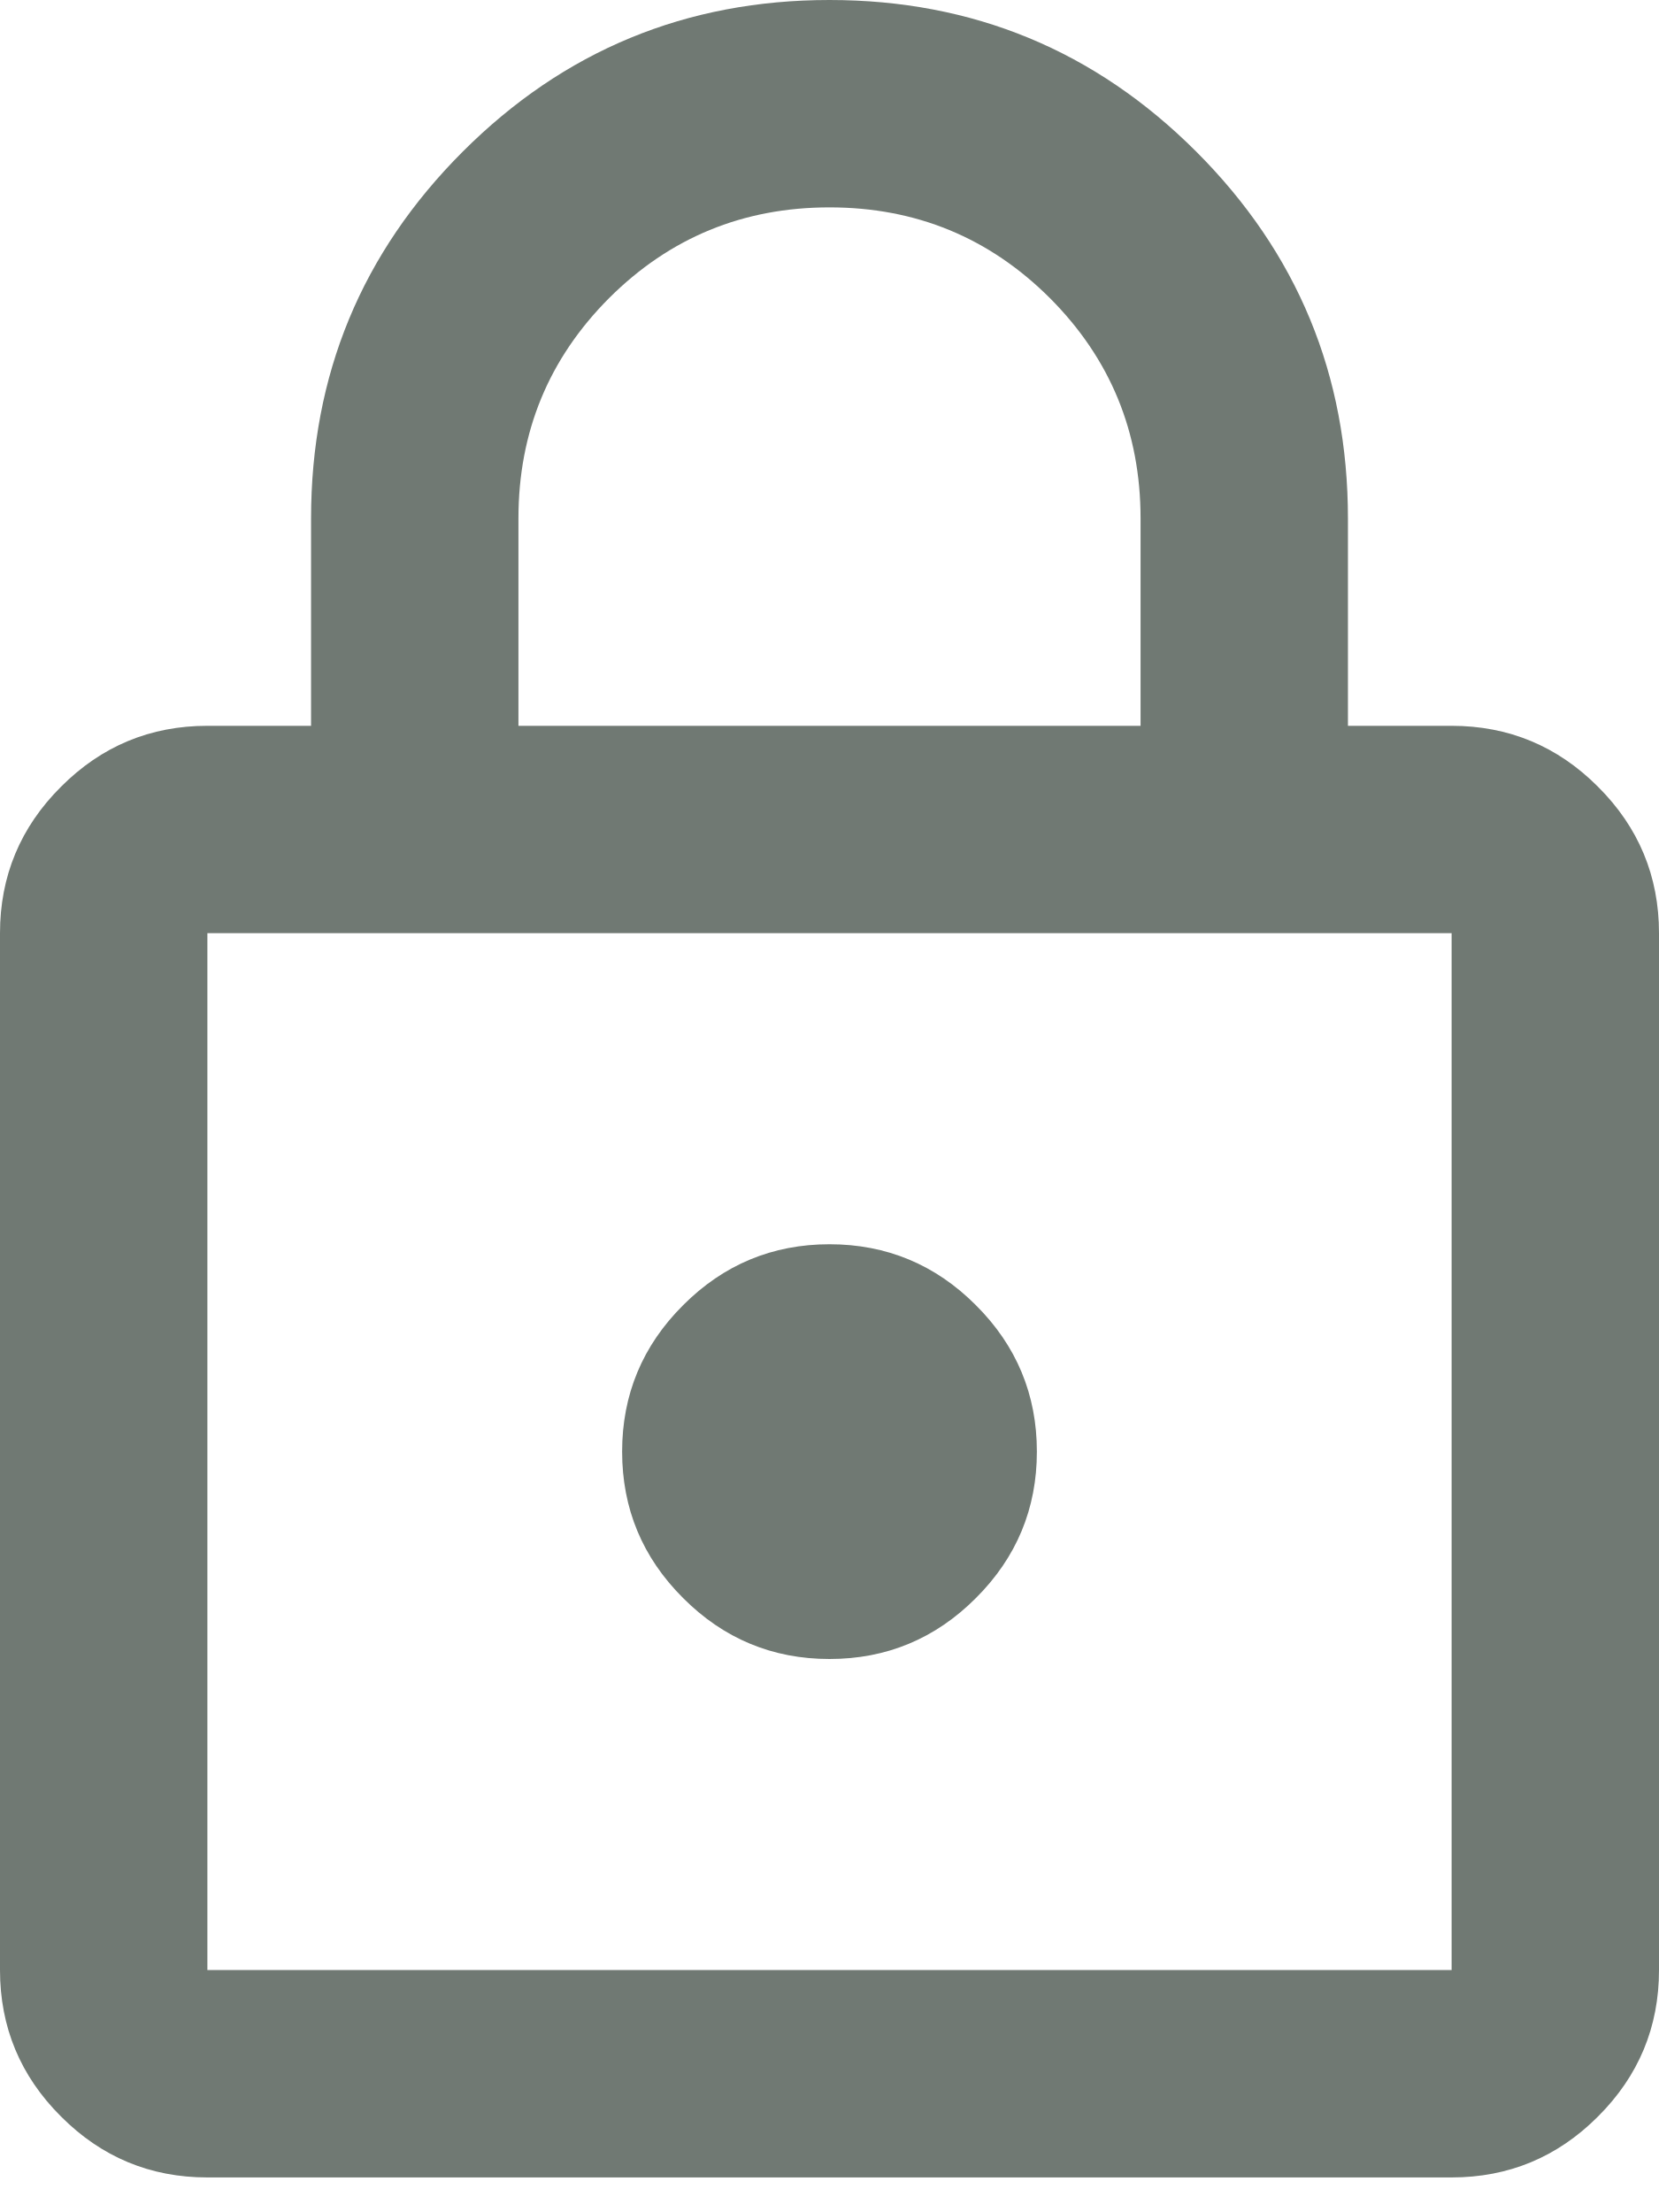
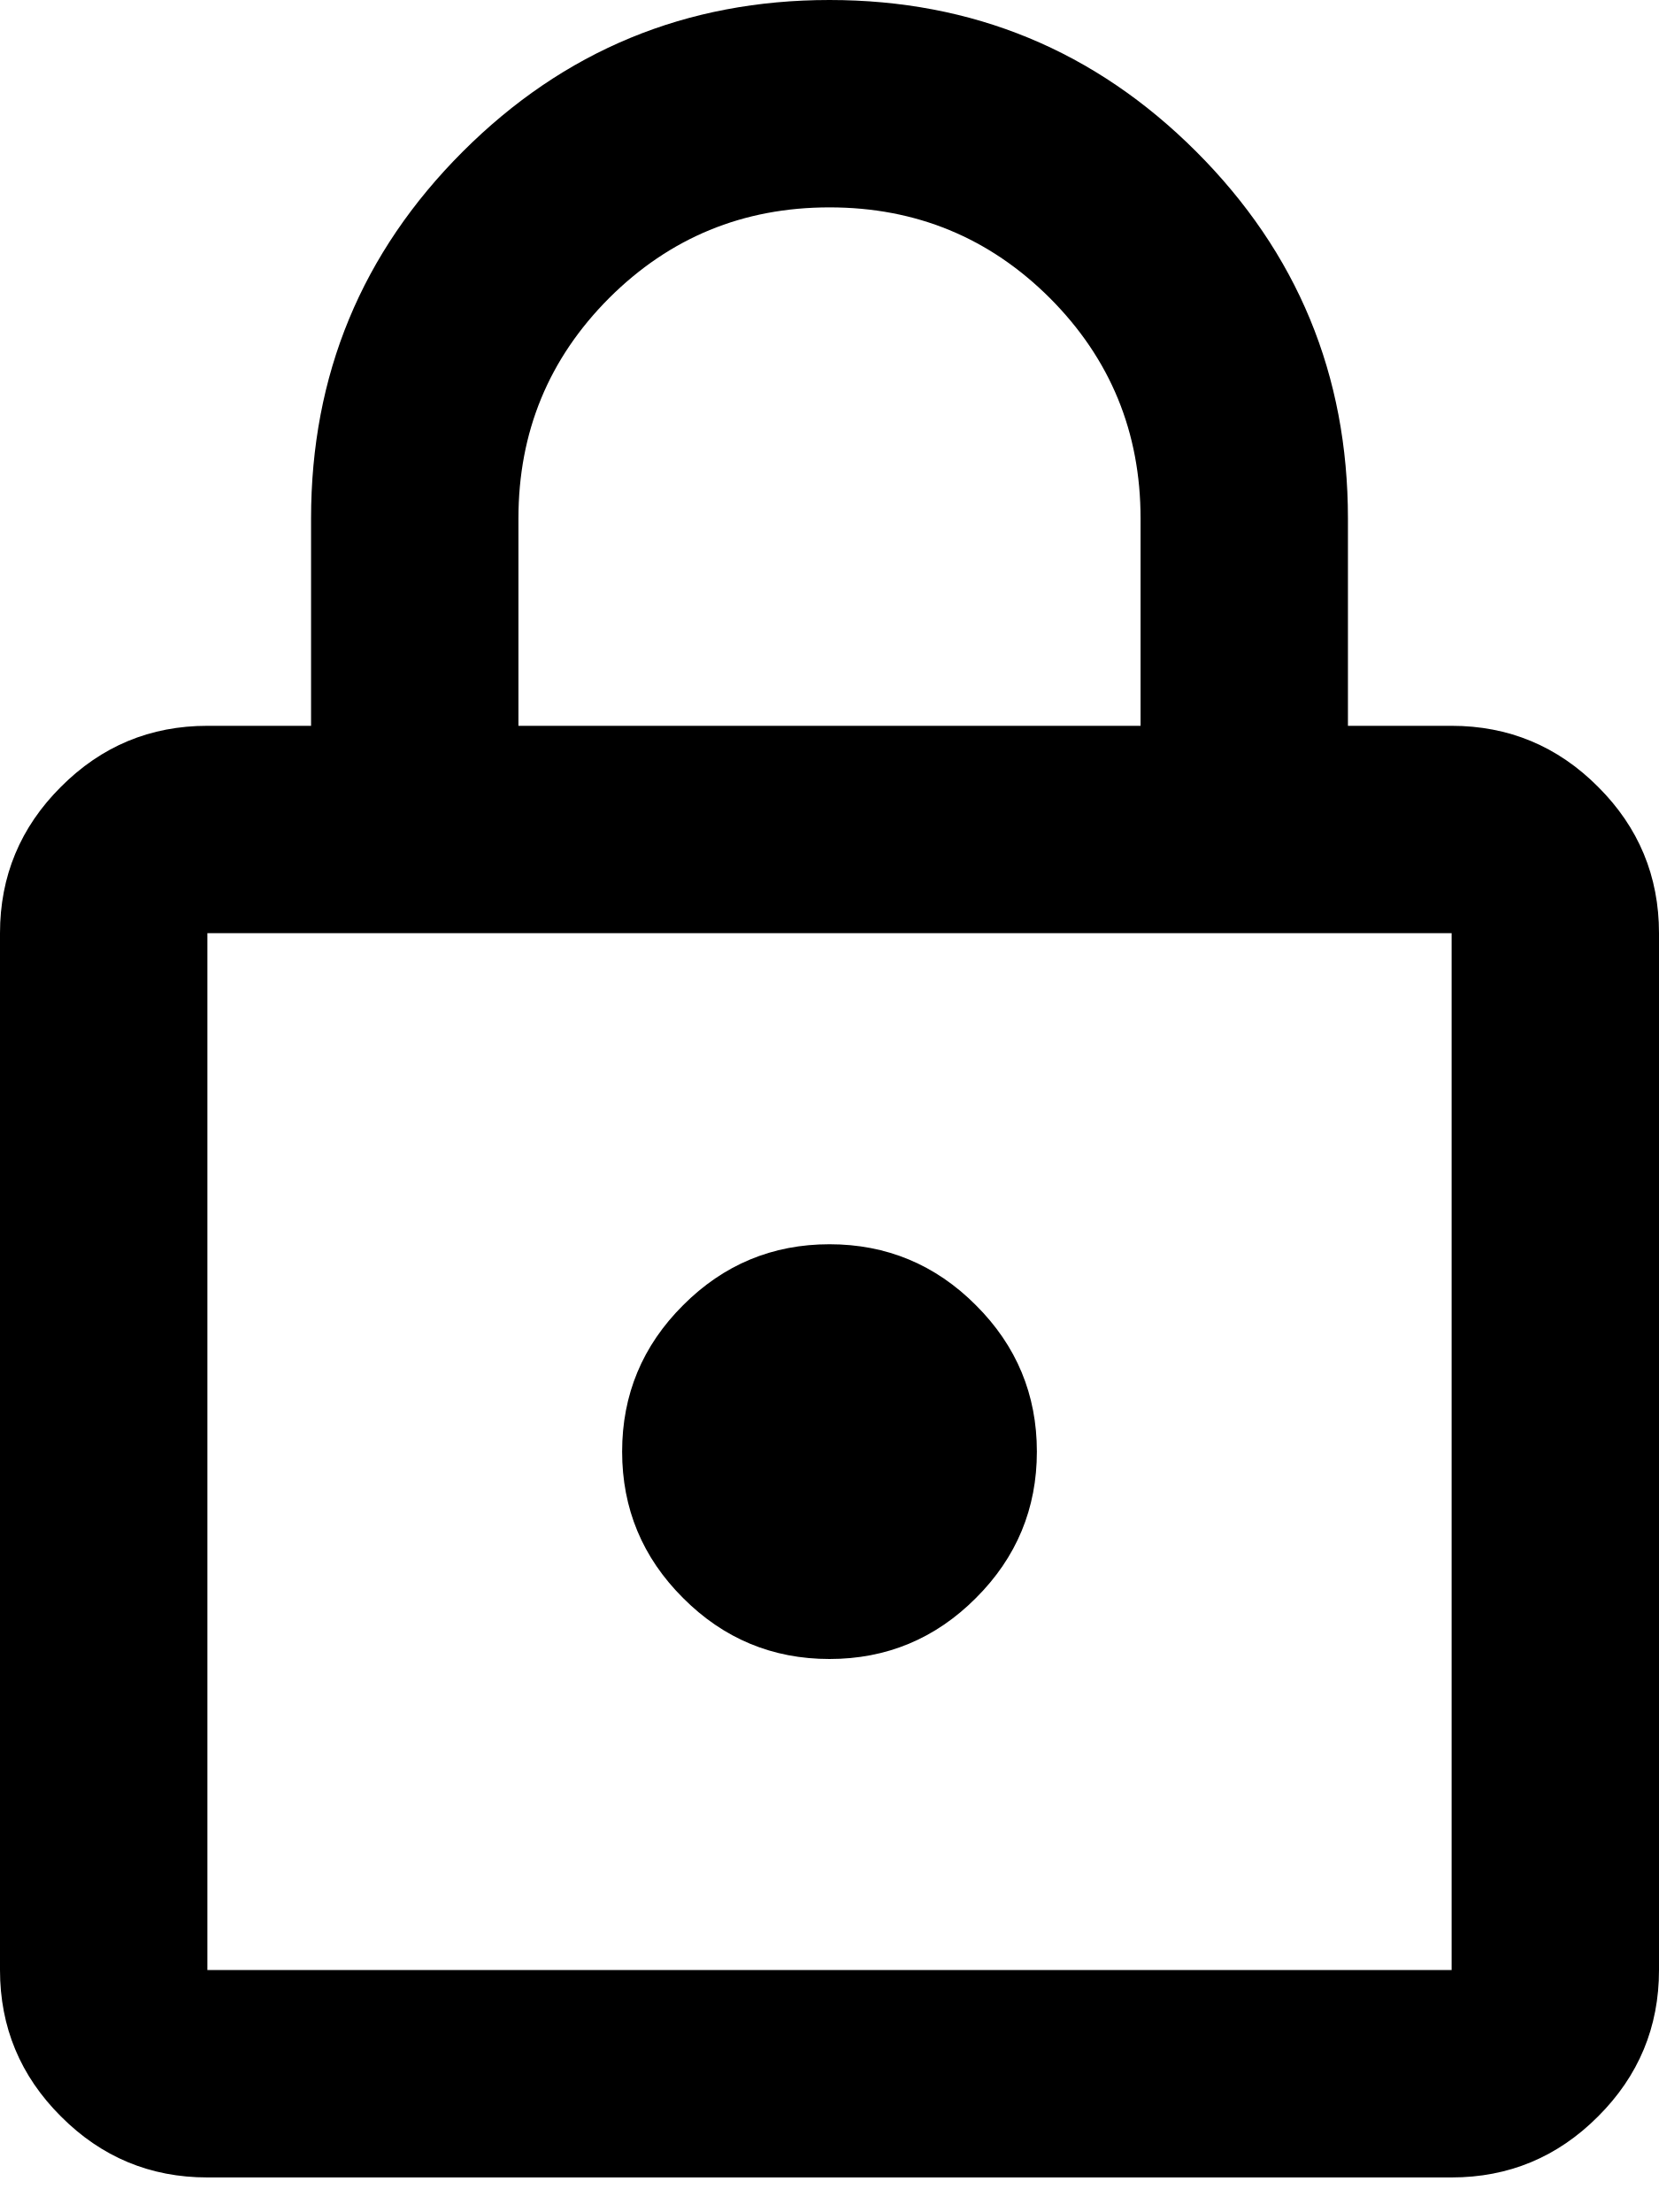
- <svg xmlns="http://www.w3.org/2000/svg" width="12" height="16" viewBox="0 0 12 16" fill="none">
-   <path d="M1.5 15.75C1.087 15.75 0.734 15.603 0.441 15.309C0.147 15.016 0 14.662 0 14.25V6.75C0 6.338 0.147 5.984 0.441 5.691C0.734 5.397 1.087 5.25 1.5 5.25H2.25V3.75C2.25 2.712 2.616 1.828 3.347 1.097C4.078 0.366 4.963 0 6 0C7.037 0 7.922 0.366 8.653 1.097C9.384 1.828 9.75 2.712 9.75 3.75V5.25H10.5C10.912 5.25 11.266 5.397 11.559 5.691C11.853 5.984 12 6.338 12 6.75V14.25C12 14.662 11.853 15.016 11.559 15.309C11.266 15.603 10.912 15.75 10.5 15.75H1.5ZM1.5 14.25H10.5V6.75H1.5V14.25ZM6 12C6.412 12 6.766 11.853 7.059 11.559C7.353 11.266 7.5 10.912 7.5 10.5C7.5 10.088 7.353 9.734 7.059 9.441C6.766 9.147 6.412 9 6 9C5.588 9 5.234 9.147 4.941 9.441C4.647 9.734 4.5 10.088 4.5 10.5C4.5 10.912 4.647 11.266 4.941 11.559C5.234 11.853 5.588 12 6 12ZM3.75 5.25H8.25V3.75C8.25 3.125 8.031 2.594 7.594 2.156C7.156 1.719 6.625 1.5 6 1.5C5.375 1.5 4.844 1.719 4.406 2.156C3.969 2.594 3.75 3.125 3.75 3.75V5.25Z" fill="#707973" />
+ <svg xmlns="http://www.w3.org/2000/svg" viewBox="0 0 12 16" fill="none">
+   <path d="M1.5 15.75C1.087 15.75 0.734 15.603 0.441 15.309C0.147 15.016 0 14.662 0 14.25V6.75C0 6.338 0.147 5.984 0.441 5.691C0.734 5.397 1.087 5.25 1.5 5.25H2.25V3.75C2.25 2.712 2.616 1.828 3.347 1.097C4.078 0.366 4.963 0 6 0C7.037 0 7.922 0.366 8.653 1.097C9.384 1.828 9.75 2.712 9.75 3.75V5.25H10.5C10.912 5.25 11.266 5.397 11.559 5.691C11.853 5.984 12 6.338 12 6.75V14.25C12 14.662 11.853 15.016 11.559 15.309C11.266 15.603 10.912 15.75 10.5 15.75H1.5ZM1.5 14.25H10.5V6.75H1.5V14.25ZM6 12C6.412 12 6.766 11.853 7.059 11.559C7.353 11.266 7.5 10.912 7.5 10.5C7.5 10.088 7.353 9.734 7.059 9.441C6.766 9.147 6.412 9 6 9C5.588 9 5.234 9.147 4.941 9.441C4.647 9.734 4.5 10.088 4.5 10.5C4.5 10.912 4.647 11.266 4.941 11.559C5.234 11.853 5.588 12 6 12ZM3.75 5.25H8.25V3.75C8.25 3.125 8.031 2.594 7.594 2.156C7.156 1.719 6.625 1.5 6 1.5C5.375 1.5 4.844 1.719 4.406 2.156C3.969 2.594 3.75 3.125 3.75 3.75V5.25Z" fill="currentColor" />
</svg>
